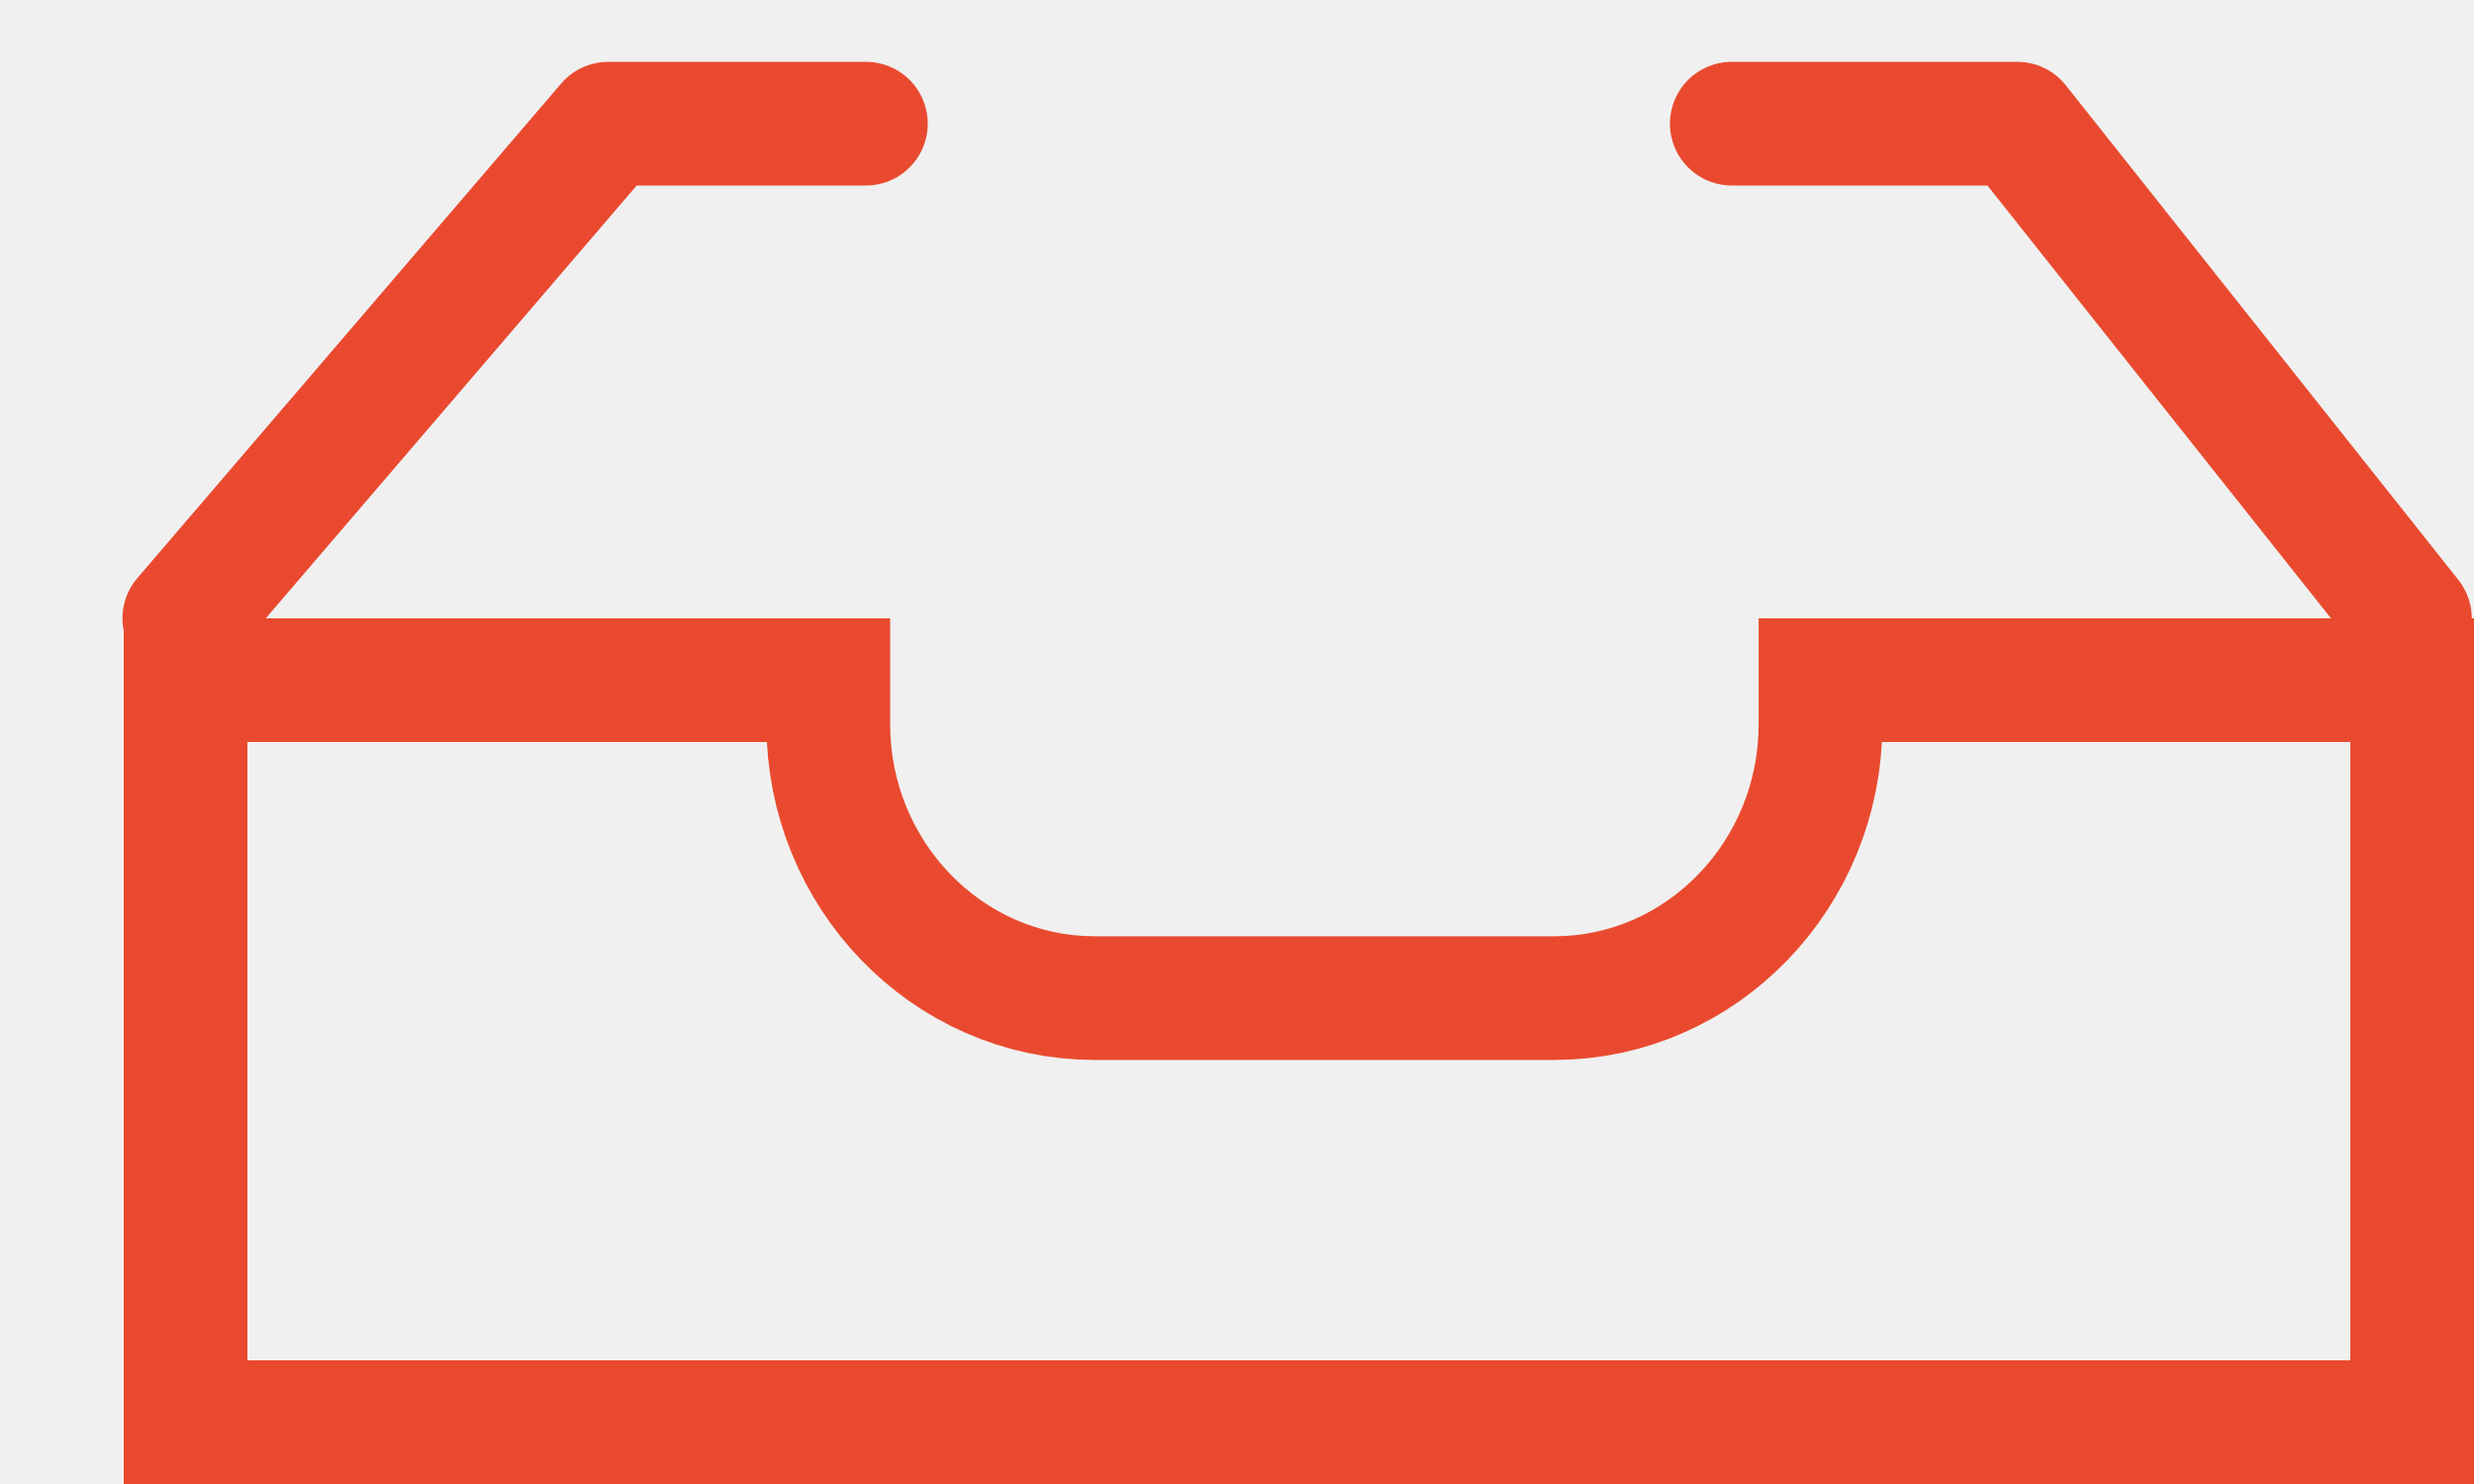
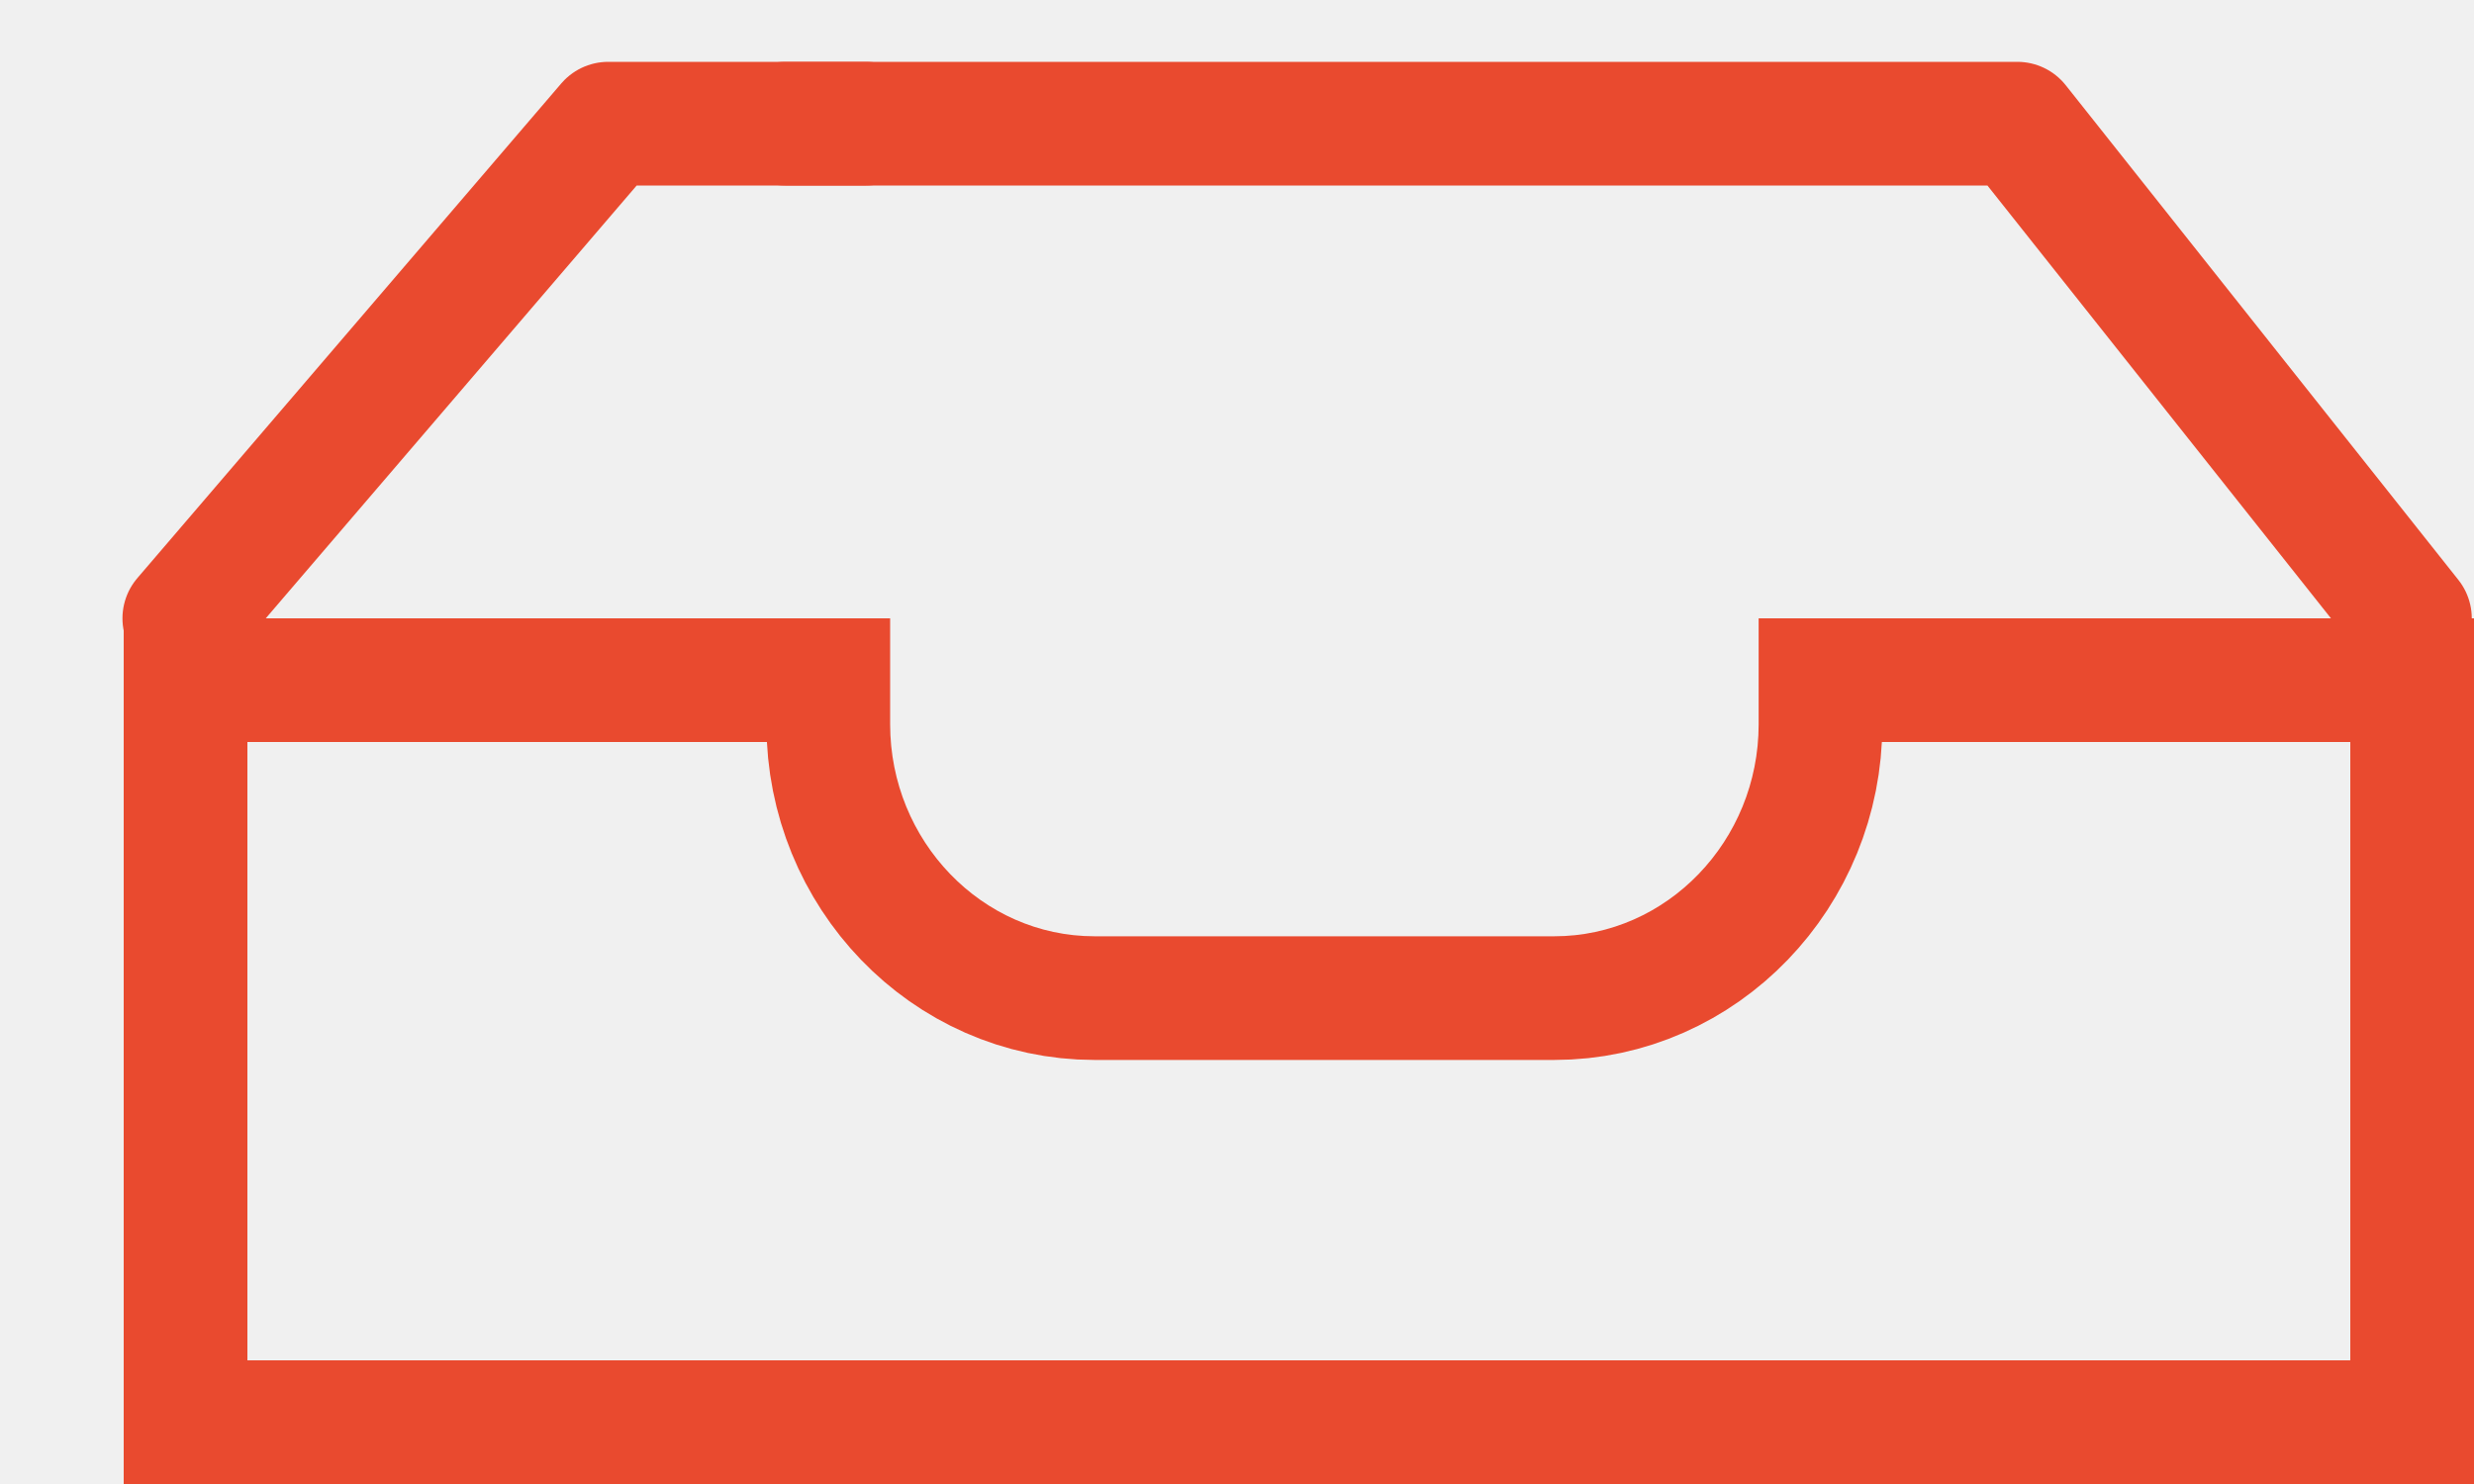
<svg xmlns="http://www.w3.org/2000/svg" xmlns:xlink="http://www.w3.org/1999/xlink" width="20px" height="12px" viewBox="0 0 20 12" version="1.1">
  <defs>
    <path d="M19,11 L0,11 L0,4 L6.196,4 L6.196,4.857 C6.196,5.8 6.939,6.571 7.848,6.571 L11.565,6.571 C12.474,6.571 13.217,5.8 13.217,4.857 L13.217,4 L19,4 L19,10 L19,11 Z" id="path-1" />
    <mask id="mask-2" maskContentUnits="userSpaceOnUse" maskUnits="objectBoundingBox" x="0" y="0" width="19" height="7" fill="white">
      <use xlink:href="#path-1" />
    </mask>
  </defs>
-   <g id="subMenus" stroke="none" stroke-width="1" fill="none" fill-rule="evenodd" stroke-linecap="round" stroke-linejoin="round">
-     <g id="Desktop-HD" transform="translate(-1181, -515)" stroke="#E94A2F">
-       <g id="Icon-/-Inbox" transform="translate(1182, 516)">
-         <g id="Inbox">
-           <polyline id="Stroke-505" points="0.49 4 3.917 0 6 0" />
-           <use id="Stroke-504" mask="url(#mask-2)" stroke-width="2" xlink:href="#path-1" />
-           <polyline id="Stroke-506" points="13 0 15.308 0 18.482 4" />
-         </g>
+   <g id="Symbols" stroke="none" stroke-width="1" fill="none" fill-rule="evenodd" stroke-linecap="round" stroke-linejoin="round">
+     <g id="Icon-/-Inbox-Copy" transform="translate(-7, -15)" stroke="#E94A2F">
+       <g id="Inbox" transform="translate(8, 16)">
+         <use id="Stroke-504" mask="url(#mask-2)" stroke-width="2" xlink:href="#path-1" />
+         <polyline id="Stroke-505" points="0.49 4 3.917 0 6 0" />
+         <polyline id="Stroke-506" points="5.348 0 15.308 0 18.482 4" />
      </g>
    </g>
  </g>
</svg>
